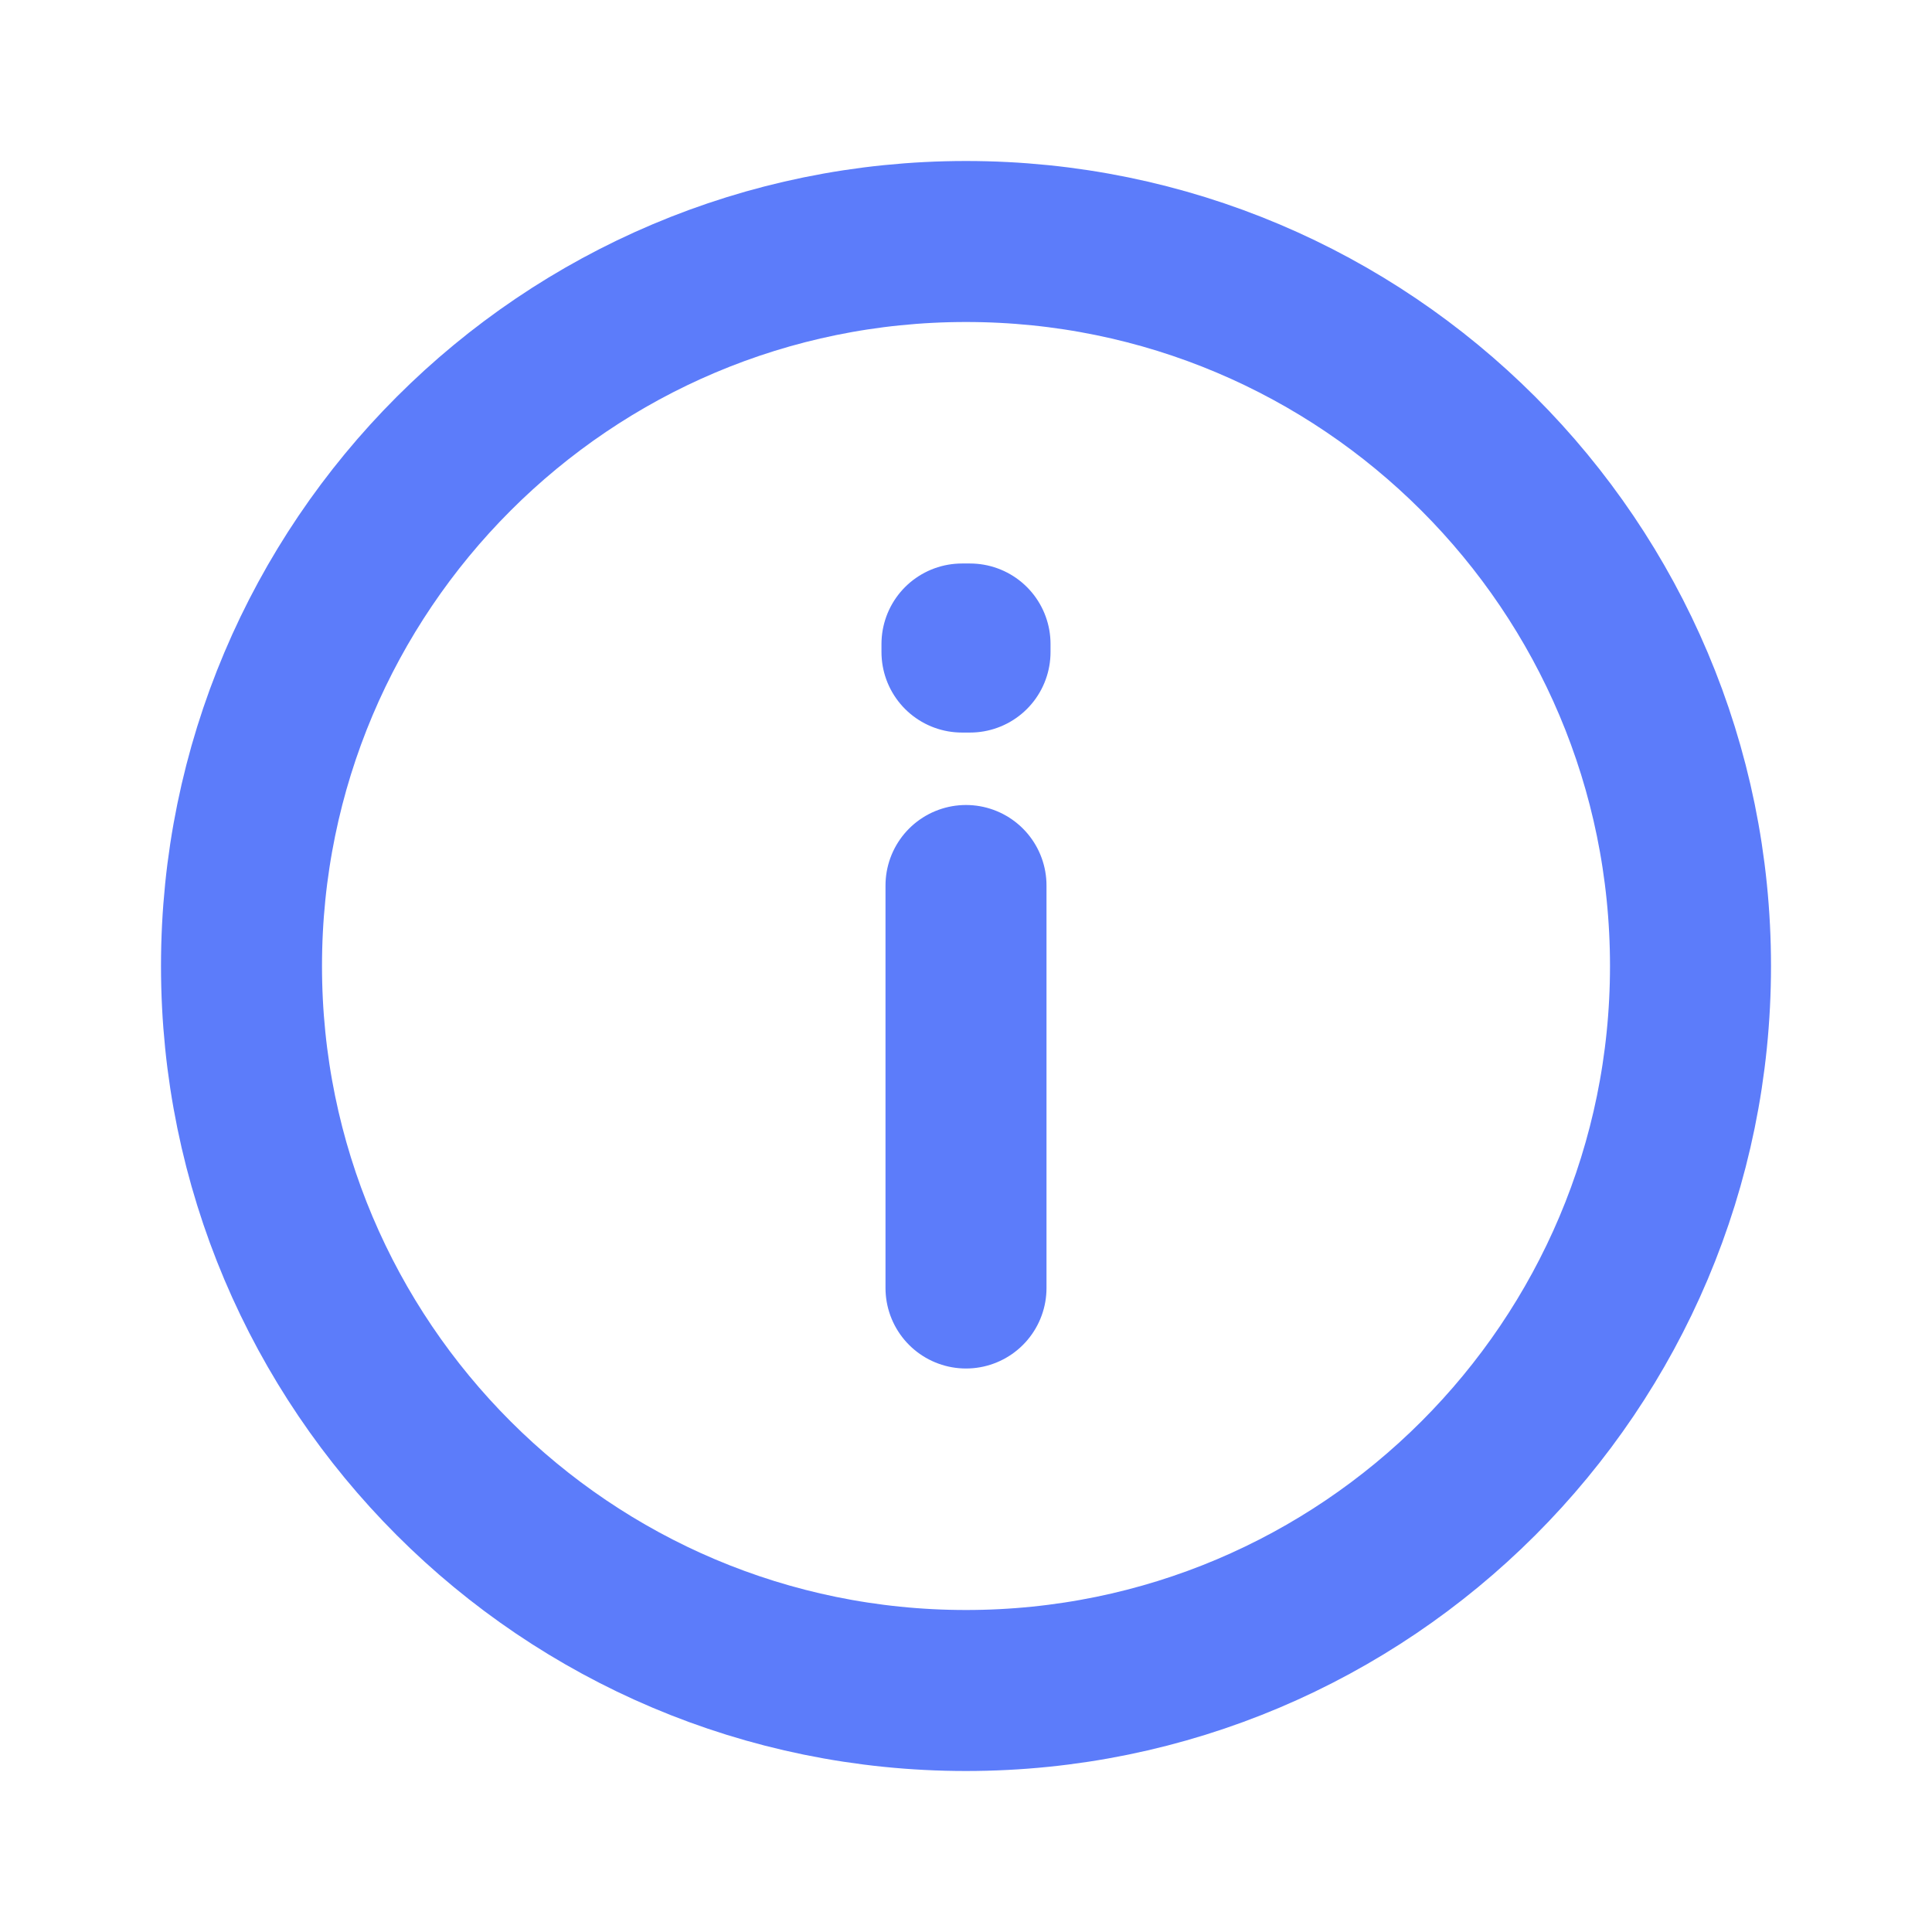
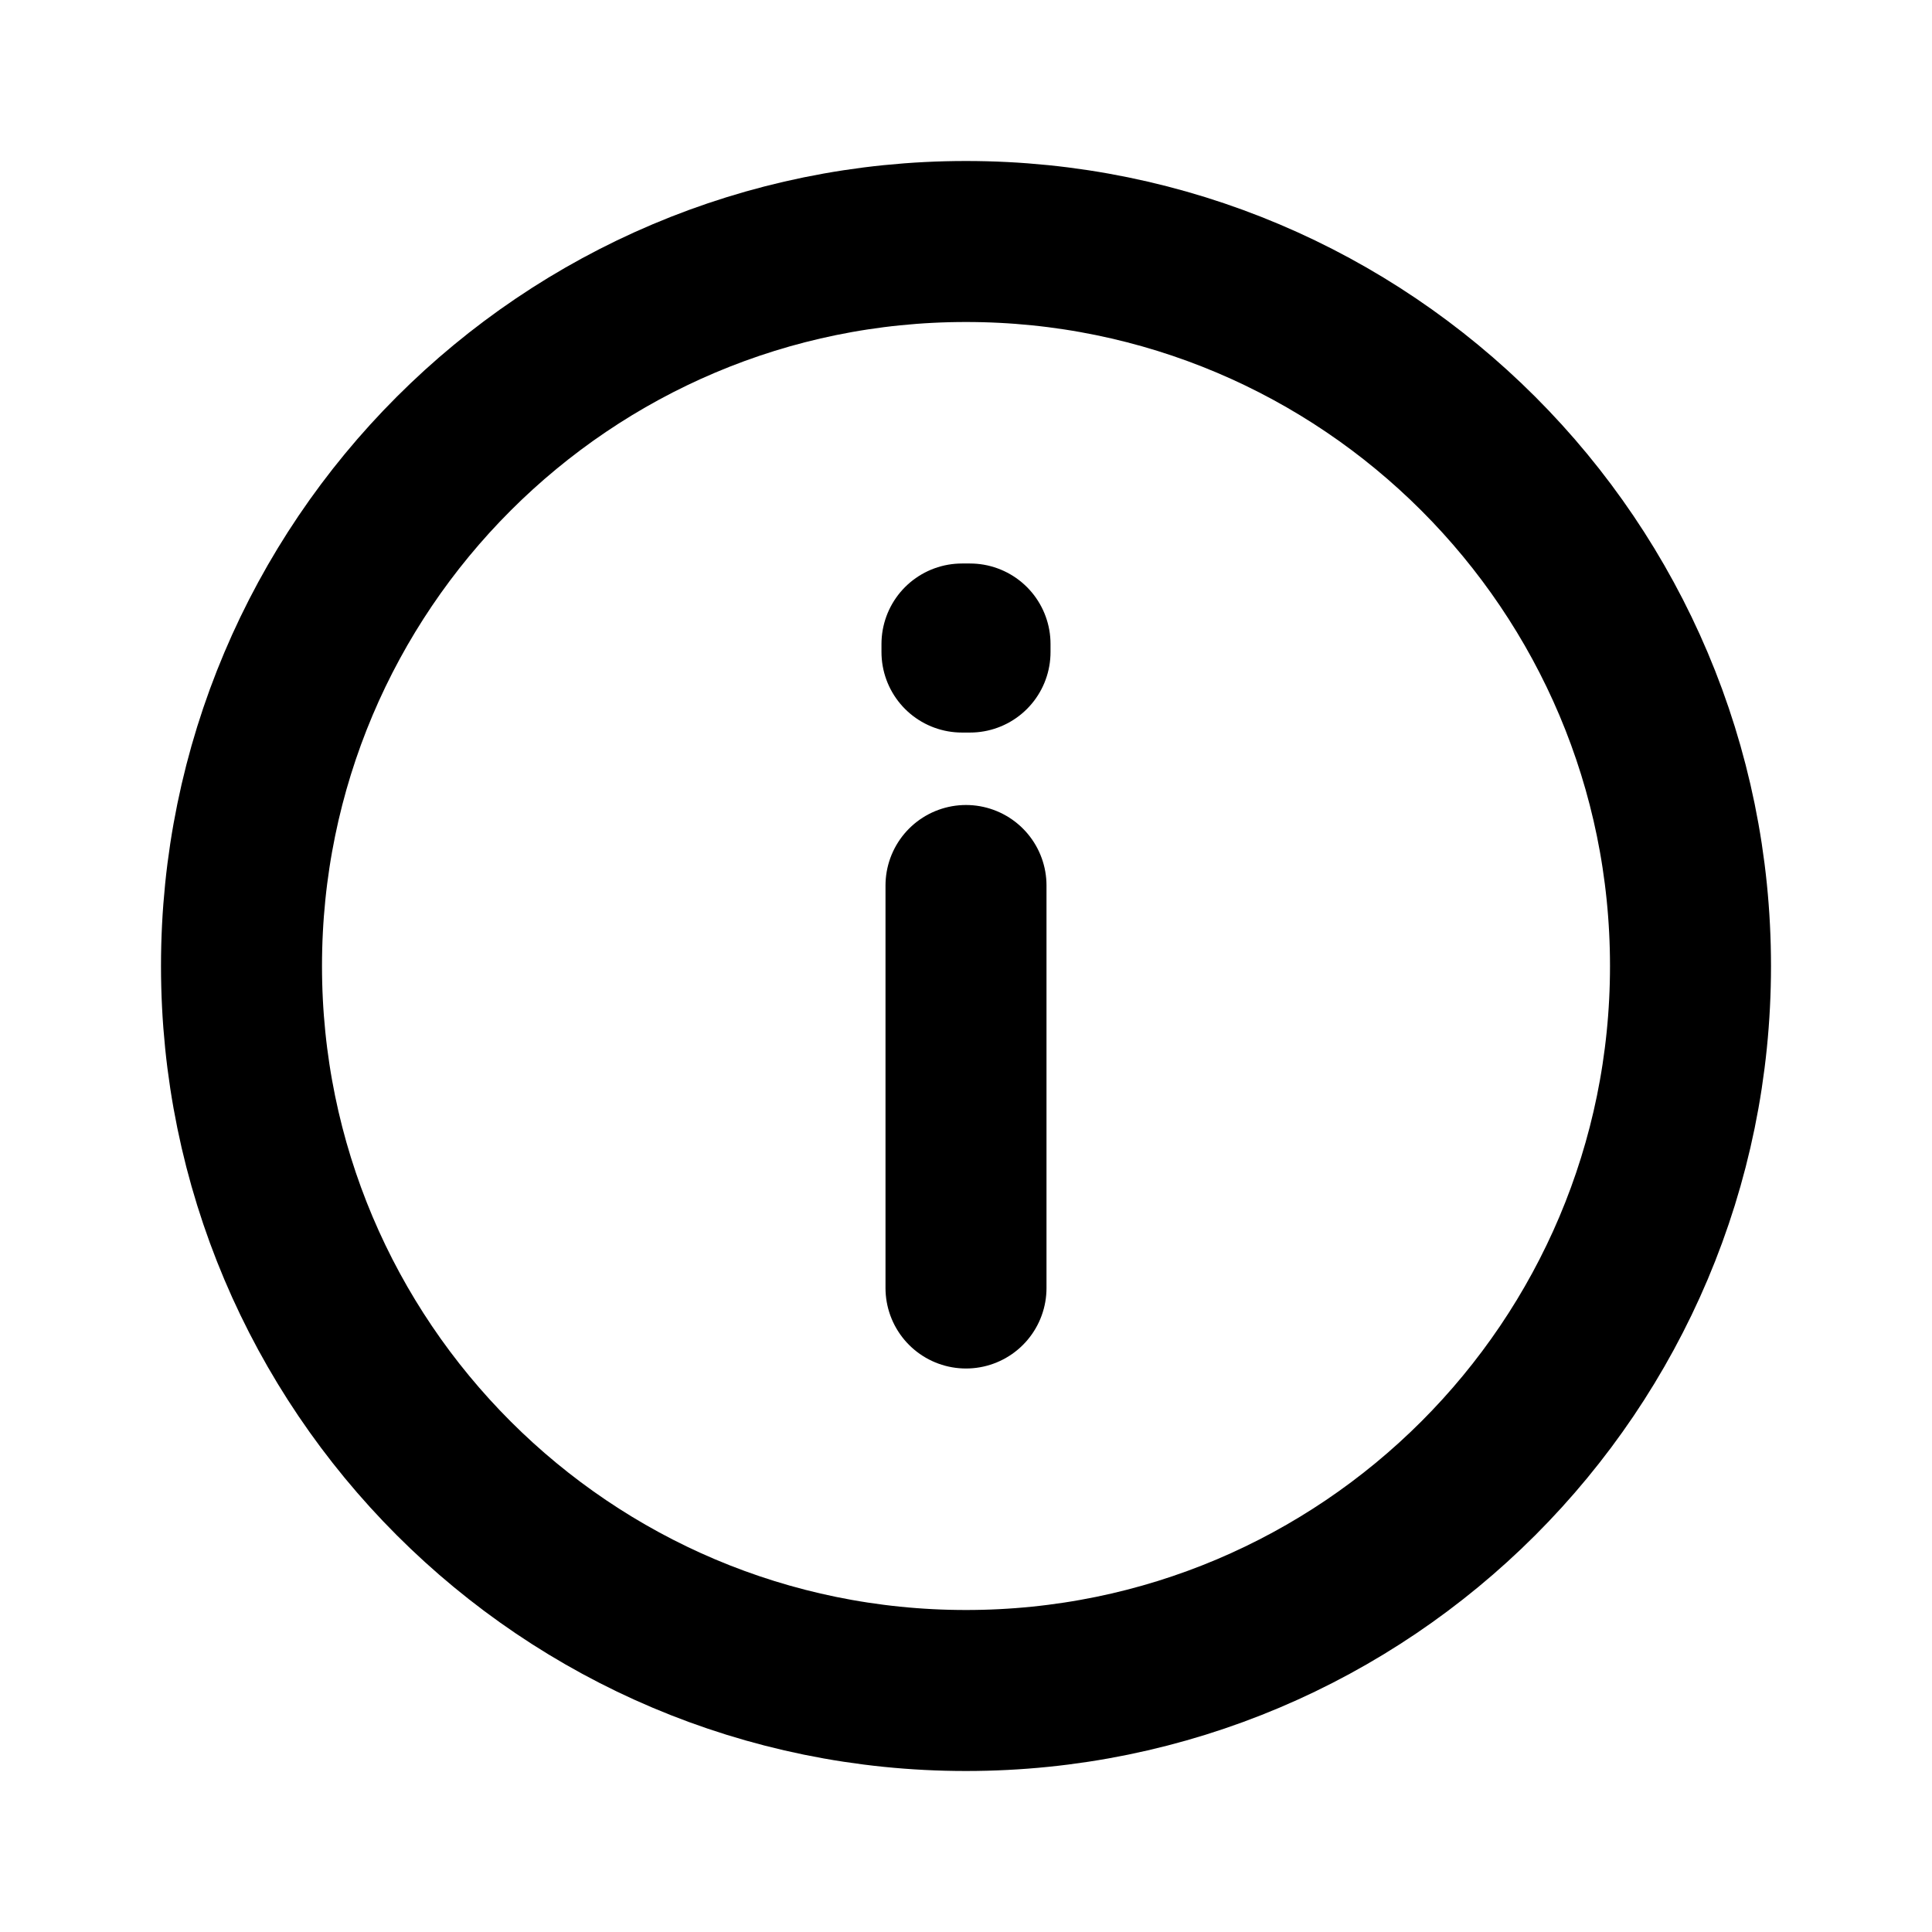
<svg xmlns="http://www.w3.org/2000/svg" width="800px" height="800px" viewBox="0 0 24 24" fill="none">
  <g id="Warning / Info">
-     <path id="Vector" d="M12 11V16M12 21C7.029 21 3 16.971 3 12C3 7.029 7.029 3 12 3C16.971 3 21 7.029 21 12C21 16.971 16.971 21 12 21ZM12.05 8V8.1L11.95 8.1V8H12.05Z" fill="none" stroke="#5C7CFA" stroke-width="2" stroke-linecap="round" stroke-linejoin="round" />
+     <path id="Vector" d="M12 11V16M12 21C7.029 21 3 16.971 3 12C3 7.029 7.029 3 12 3C16.971 3 21 7.029 21 12C21 16.971 16.971 21 12 21ZM12.05 8V8.1L11.95 8.1V8H12.05Z" fill="none" stroke="currentColor" stroke-width="2" stroke-linecap="round" stroke-linejoin="round" />
  </g>
</svg>
